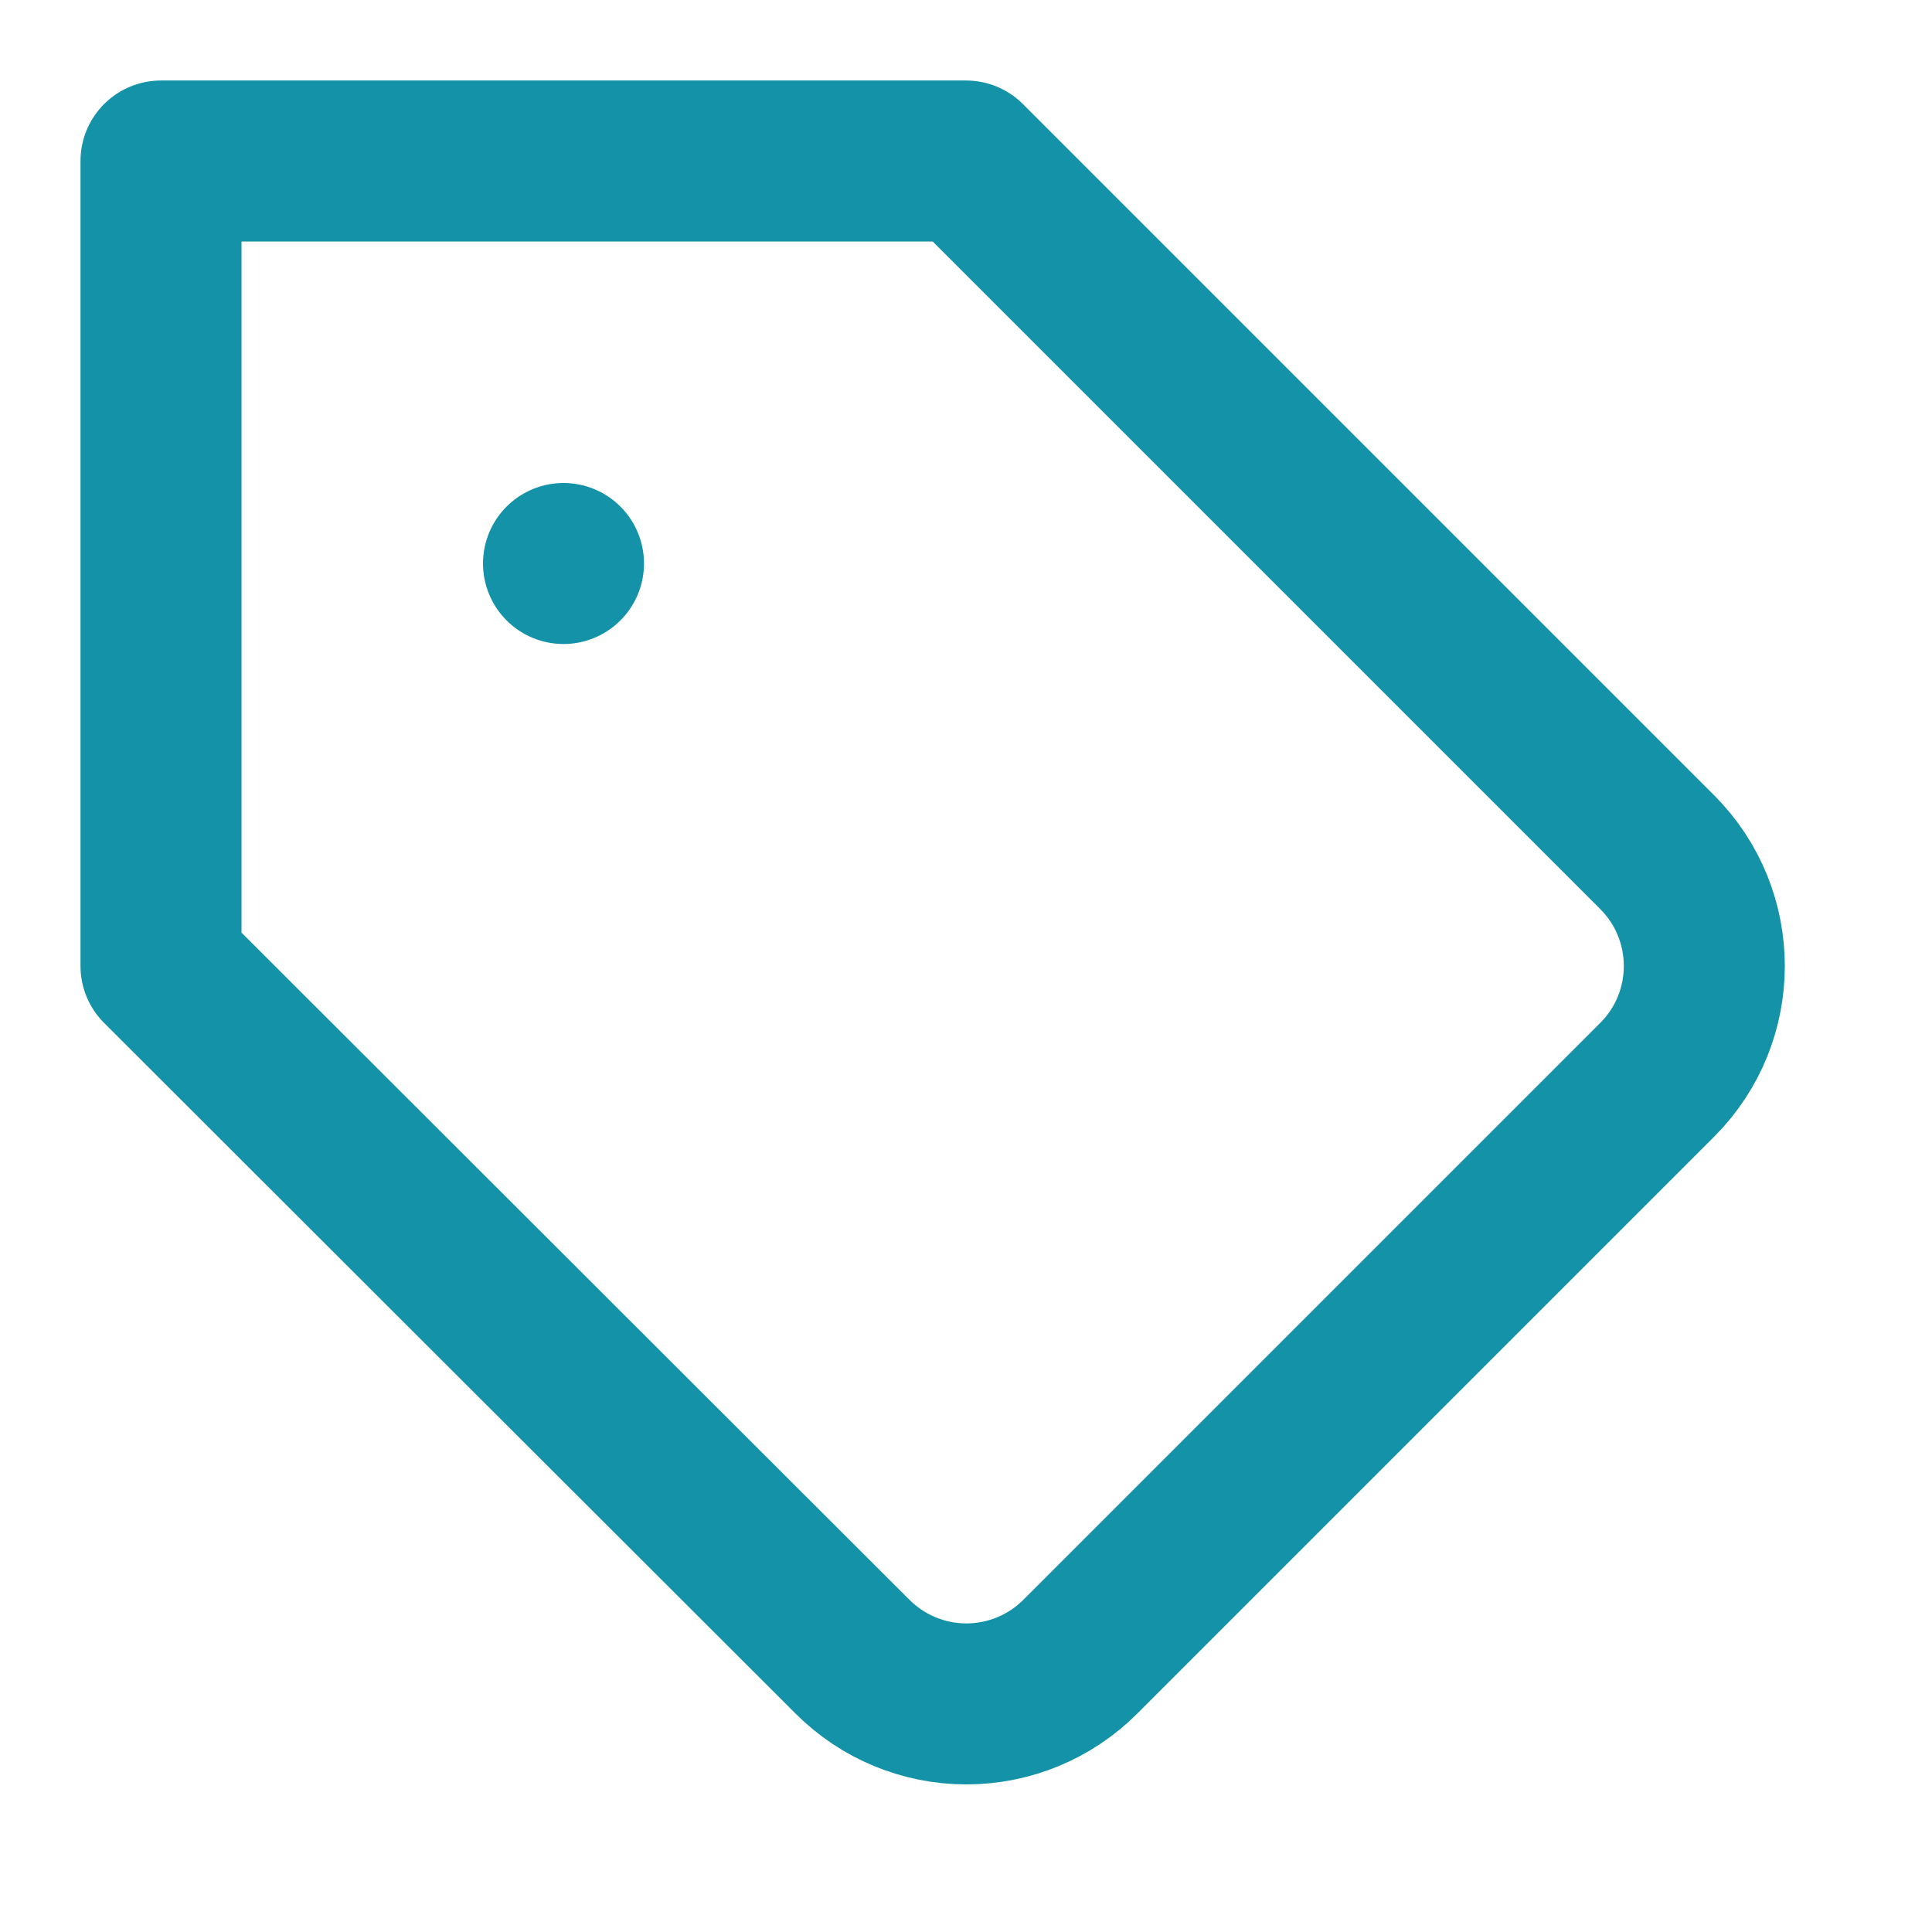
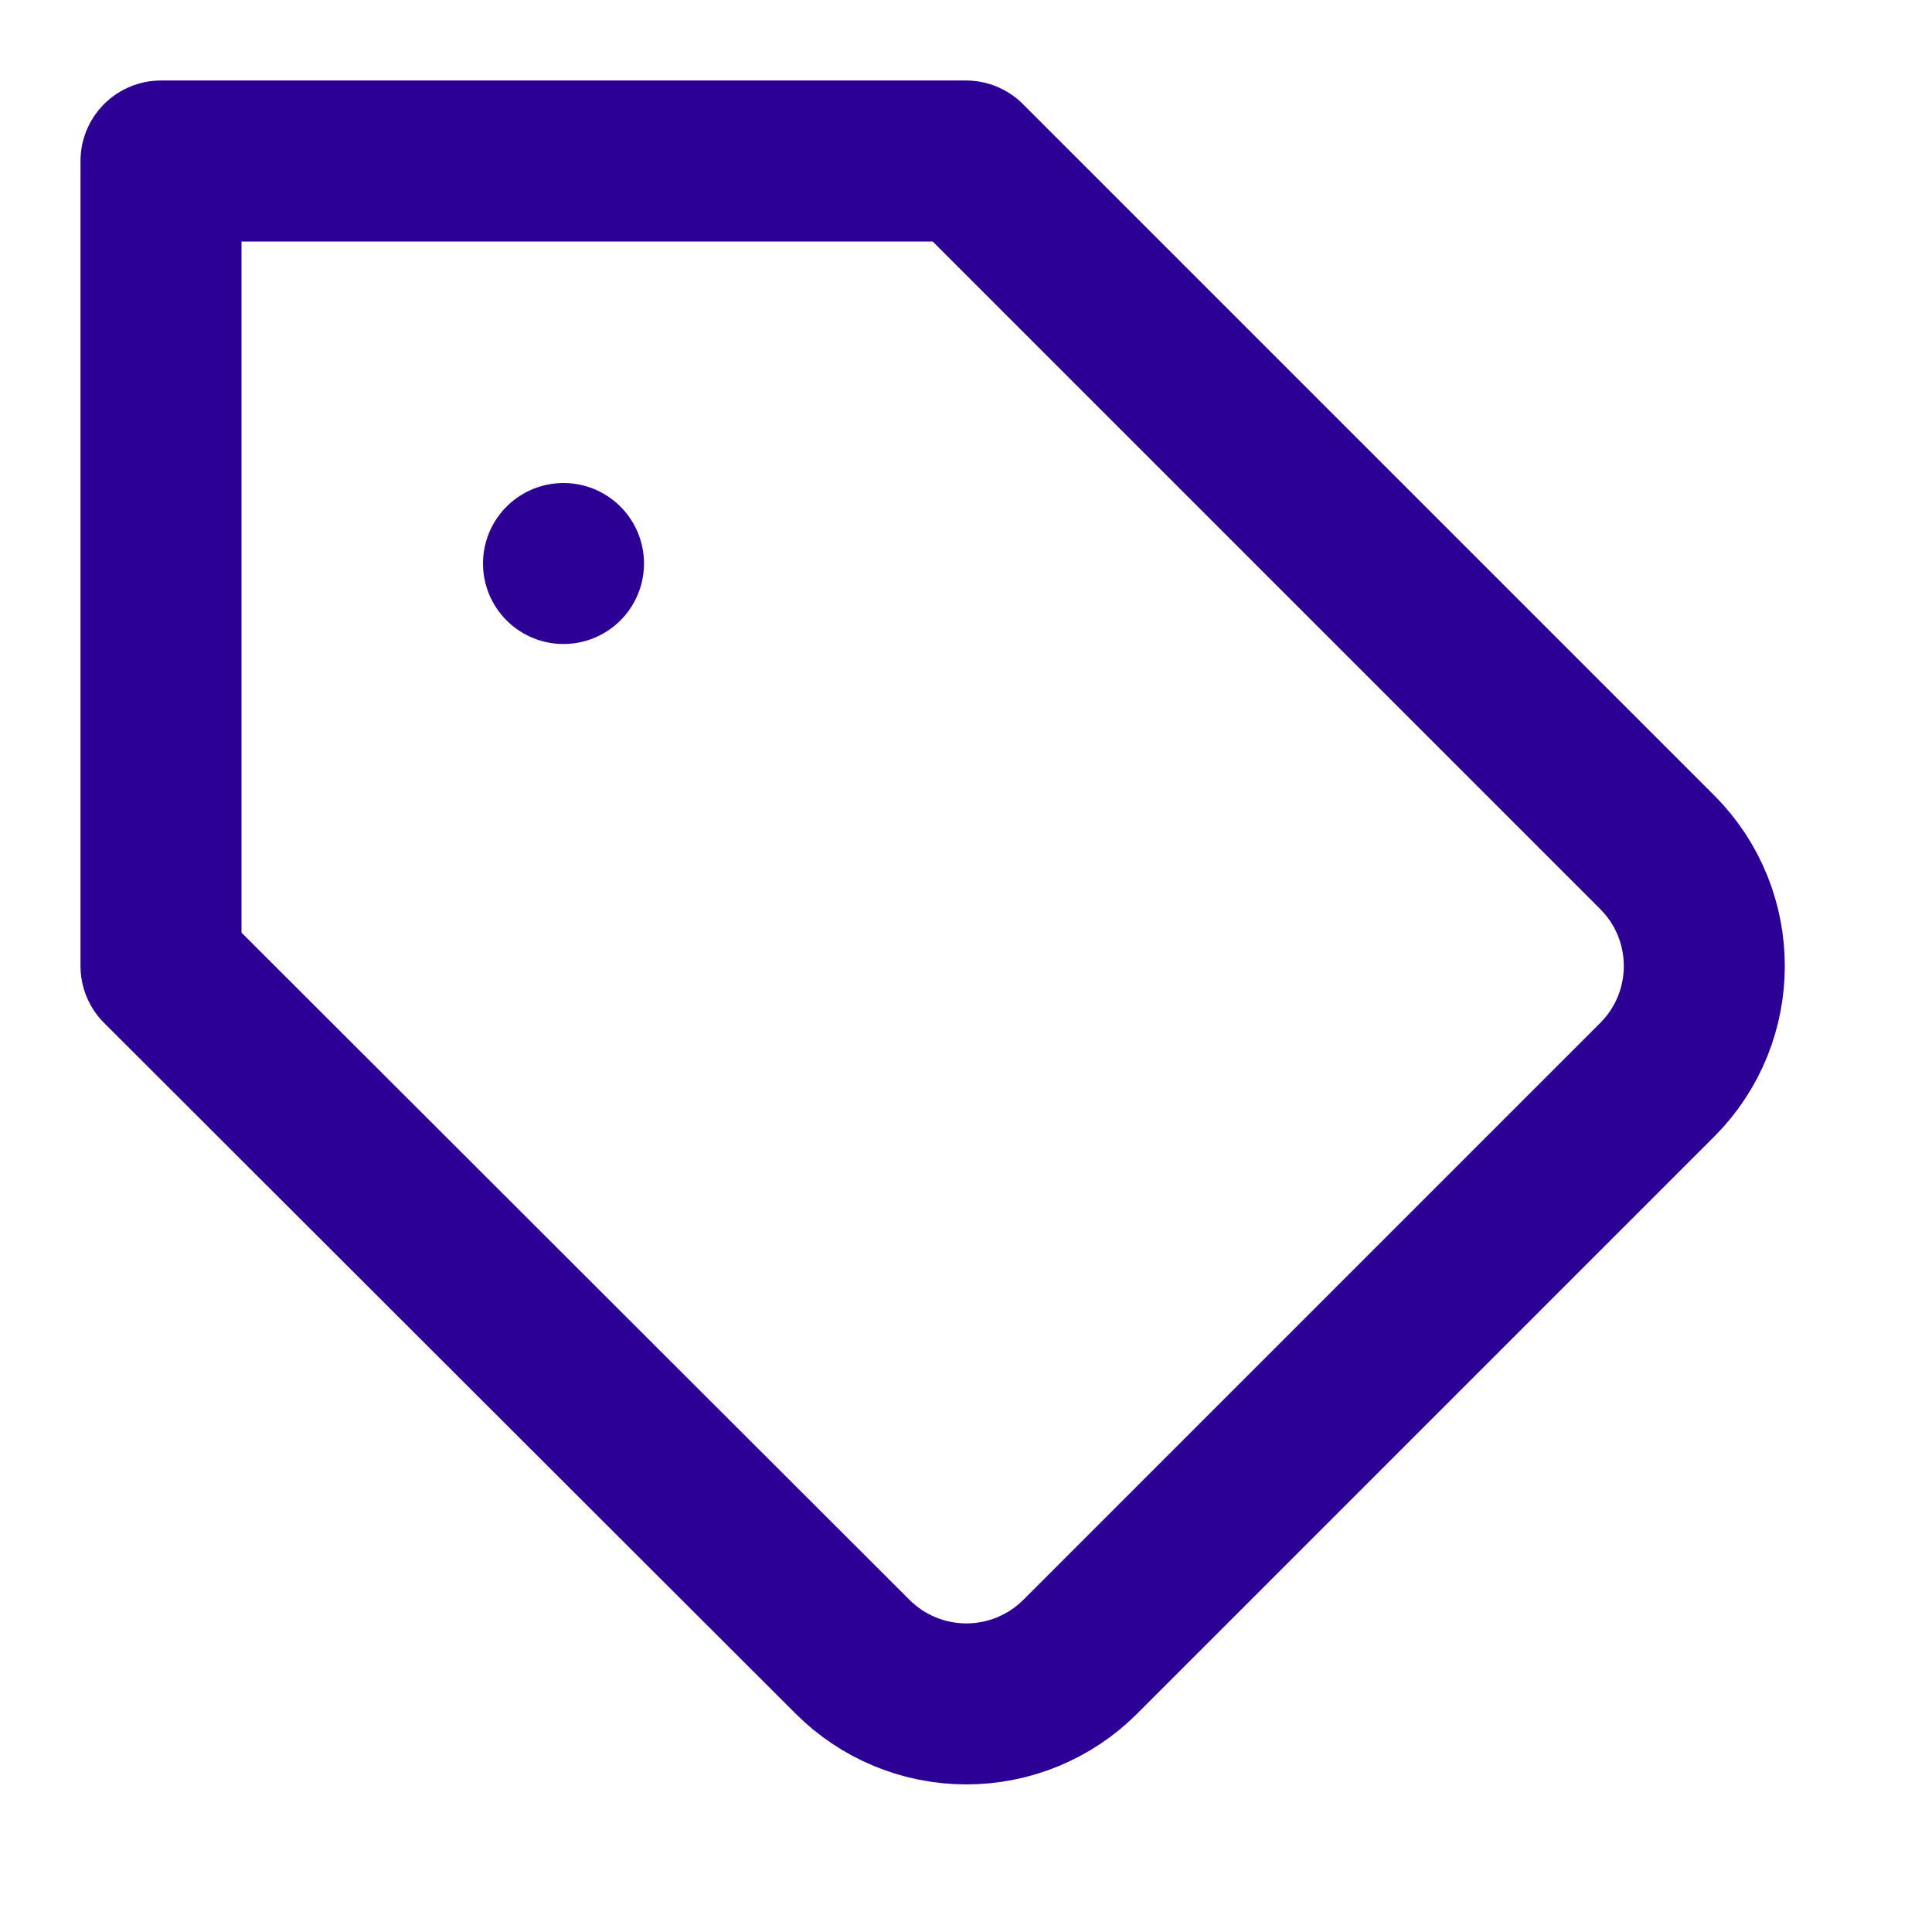
- <svg xmlns="http://www.w3.org/2000/svg" width="24" height="24" viewBox="0 0 24 24" fill="none" stroke="#1492a8" stroke-width="2" stroke-linecap="round" stroke-linejoin="round" class="feather feather-tag">
+ <svg xmlns="http://www.w3.org/2000/svg" width="24" height="24" viewBox="0 0 24 24" fill="none" stroke="#2c0094" stroke-width="2" stroke-linecap="round" stroke-linejoin="round" class="feather feather-tag">
  <path d="M20.59 13.41l-7.17 7.17a2 2 0 0 1-2.83 0L2 12V2h10l8.59 8.59a2 2 0 0 1 0 2.82z" />
  <line x1="7" y1="7" x2="7" y2="7" />
</svg>
